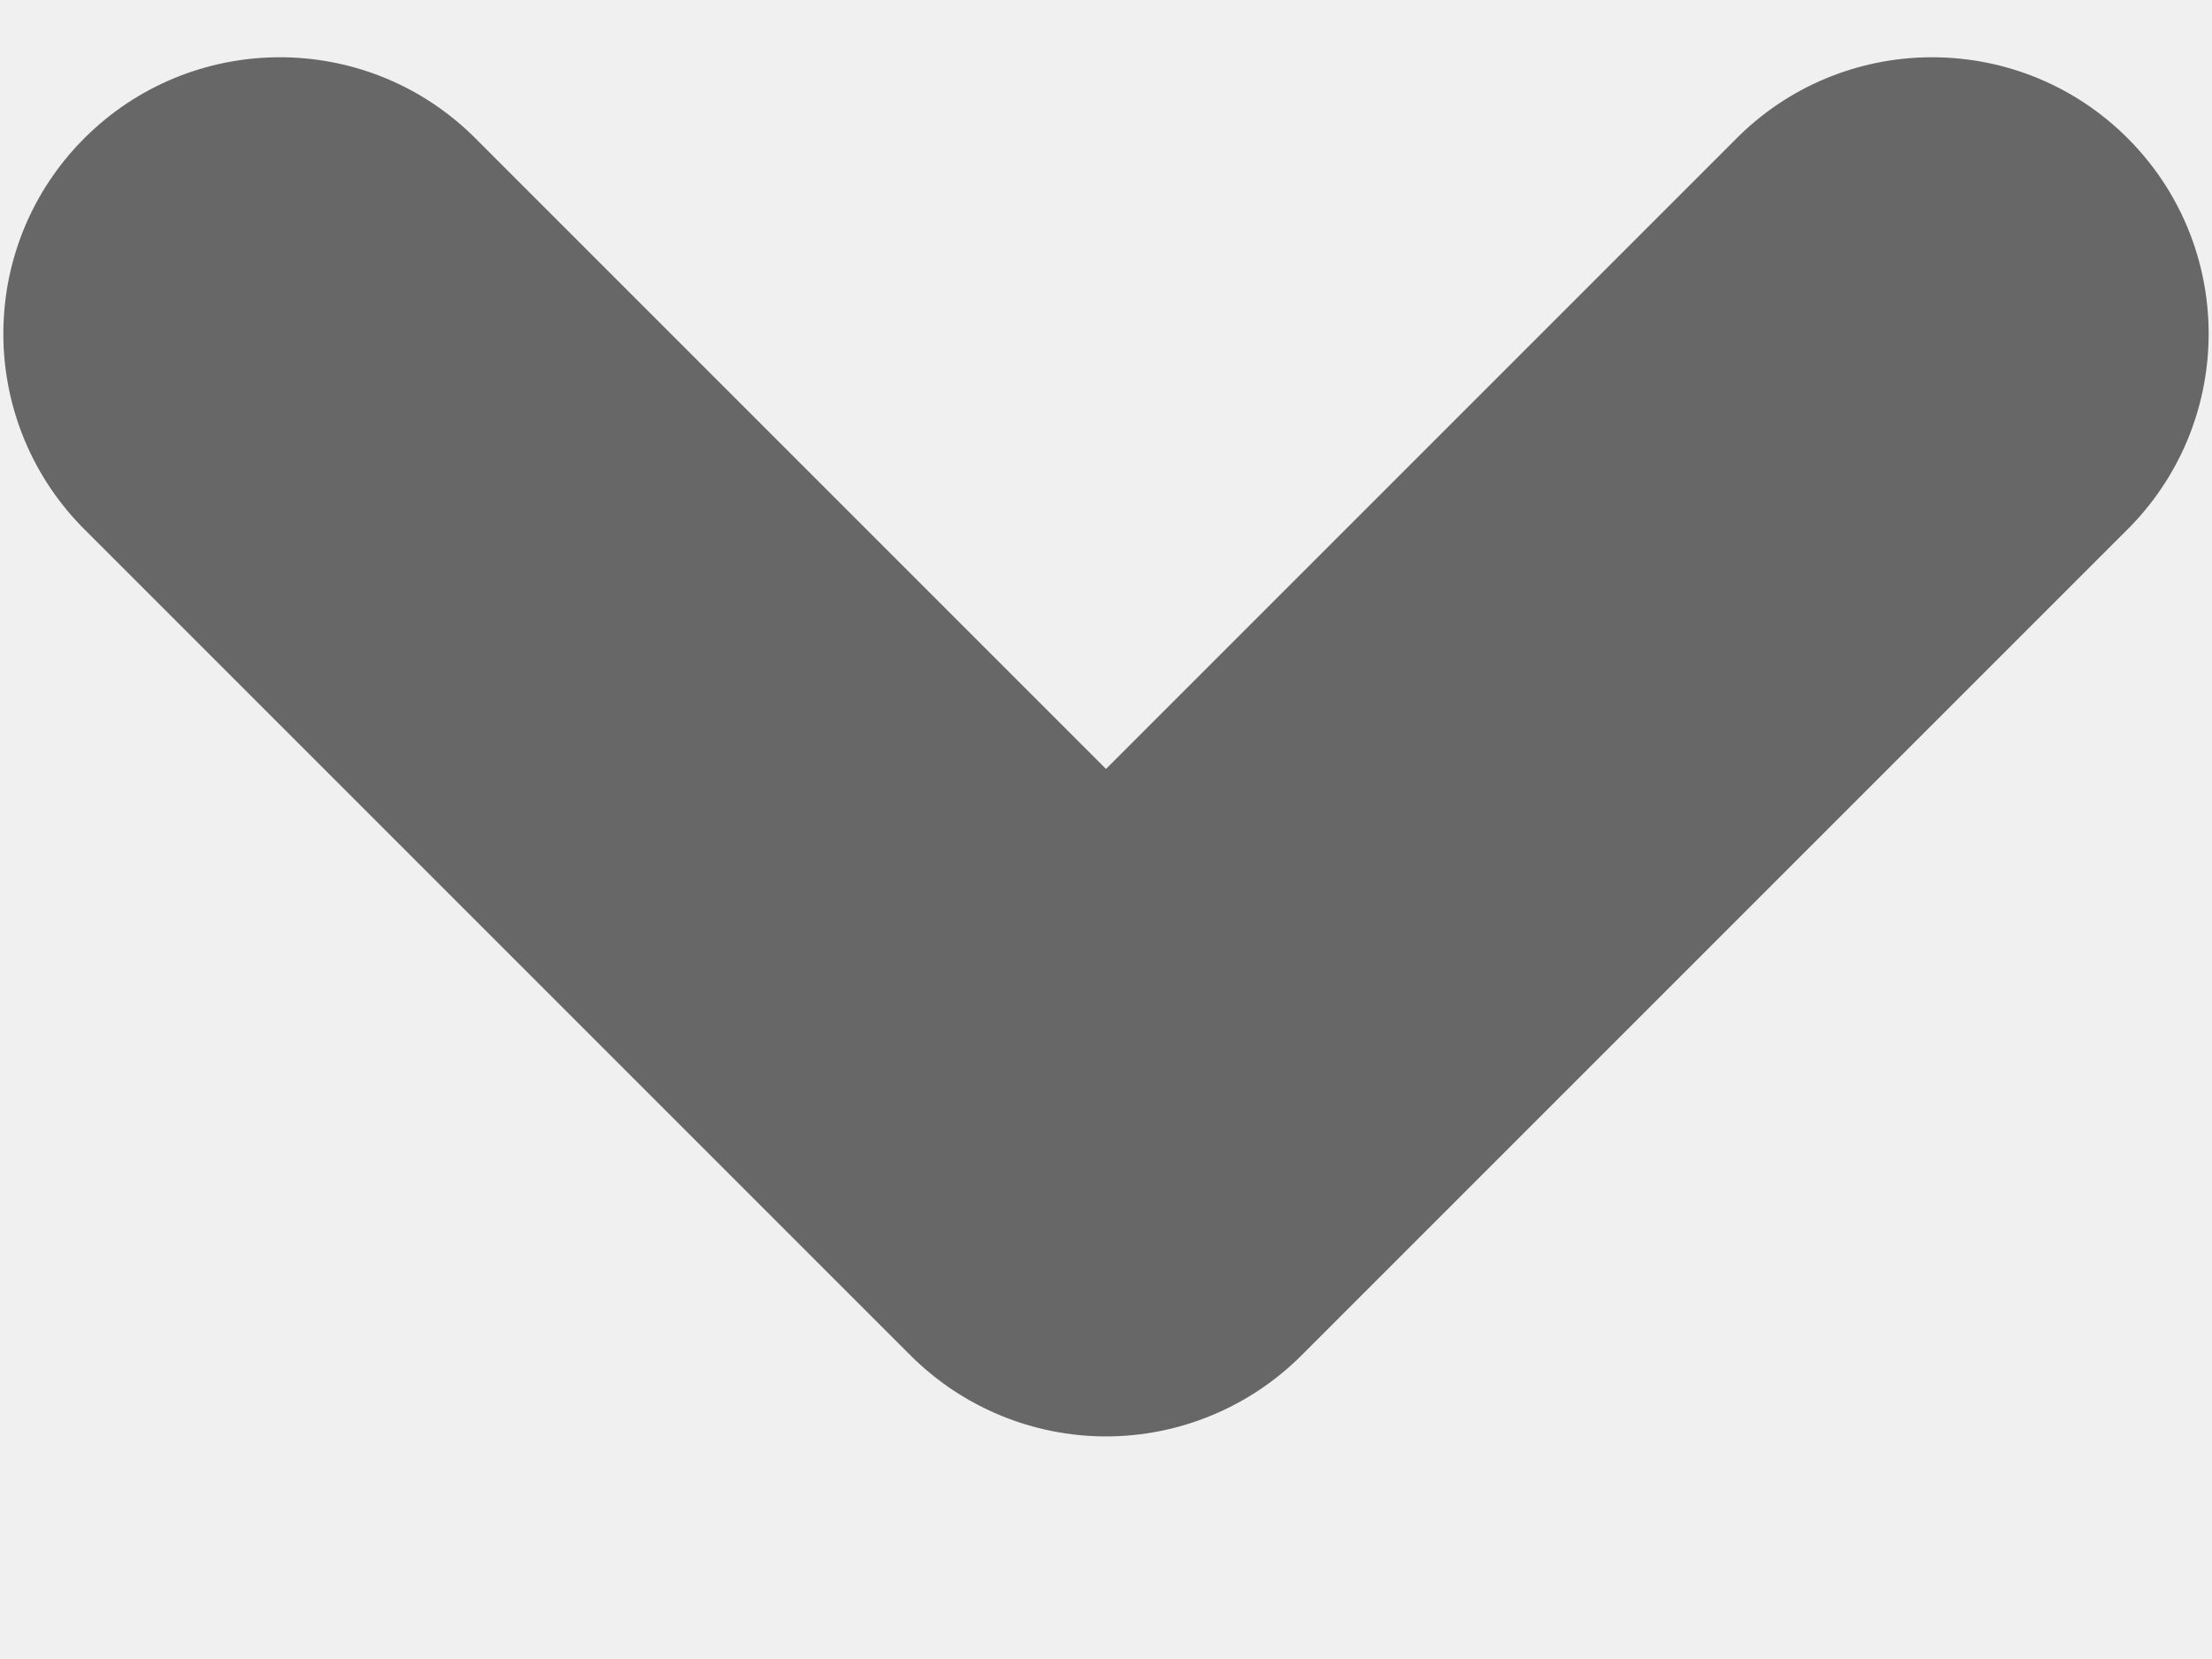
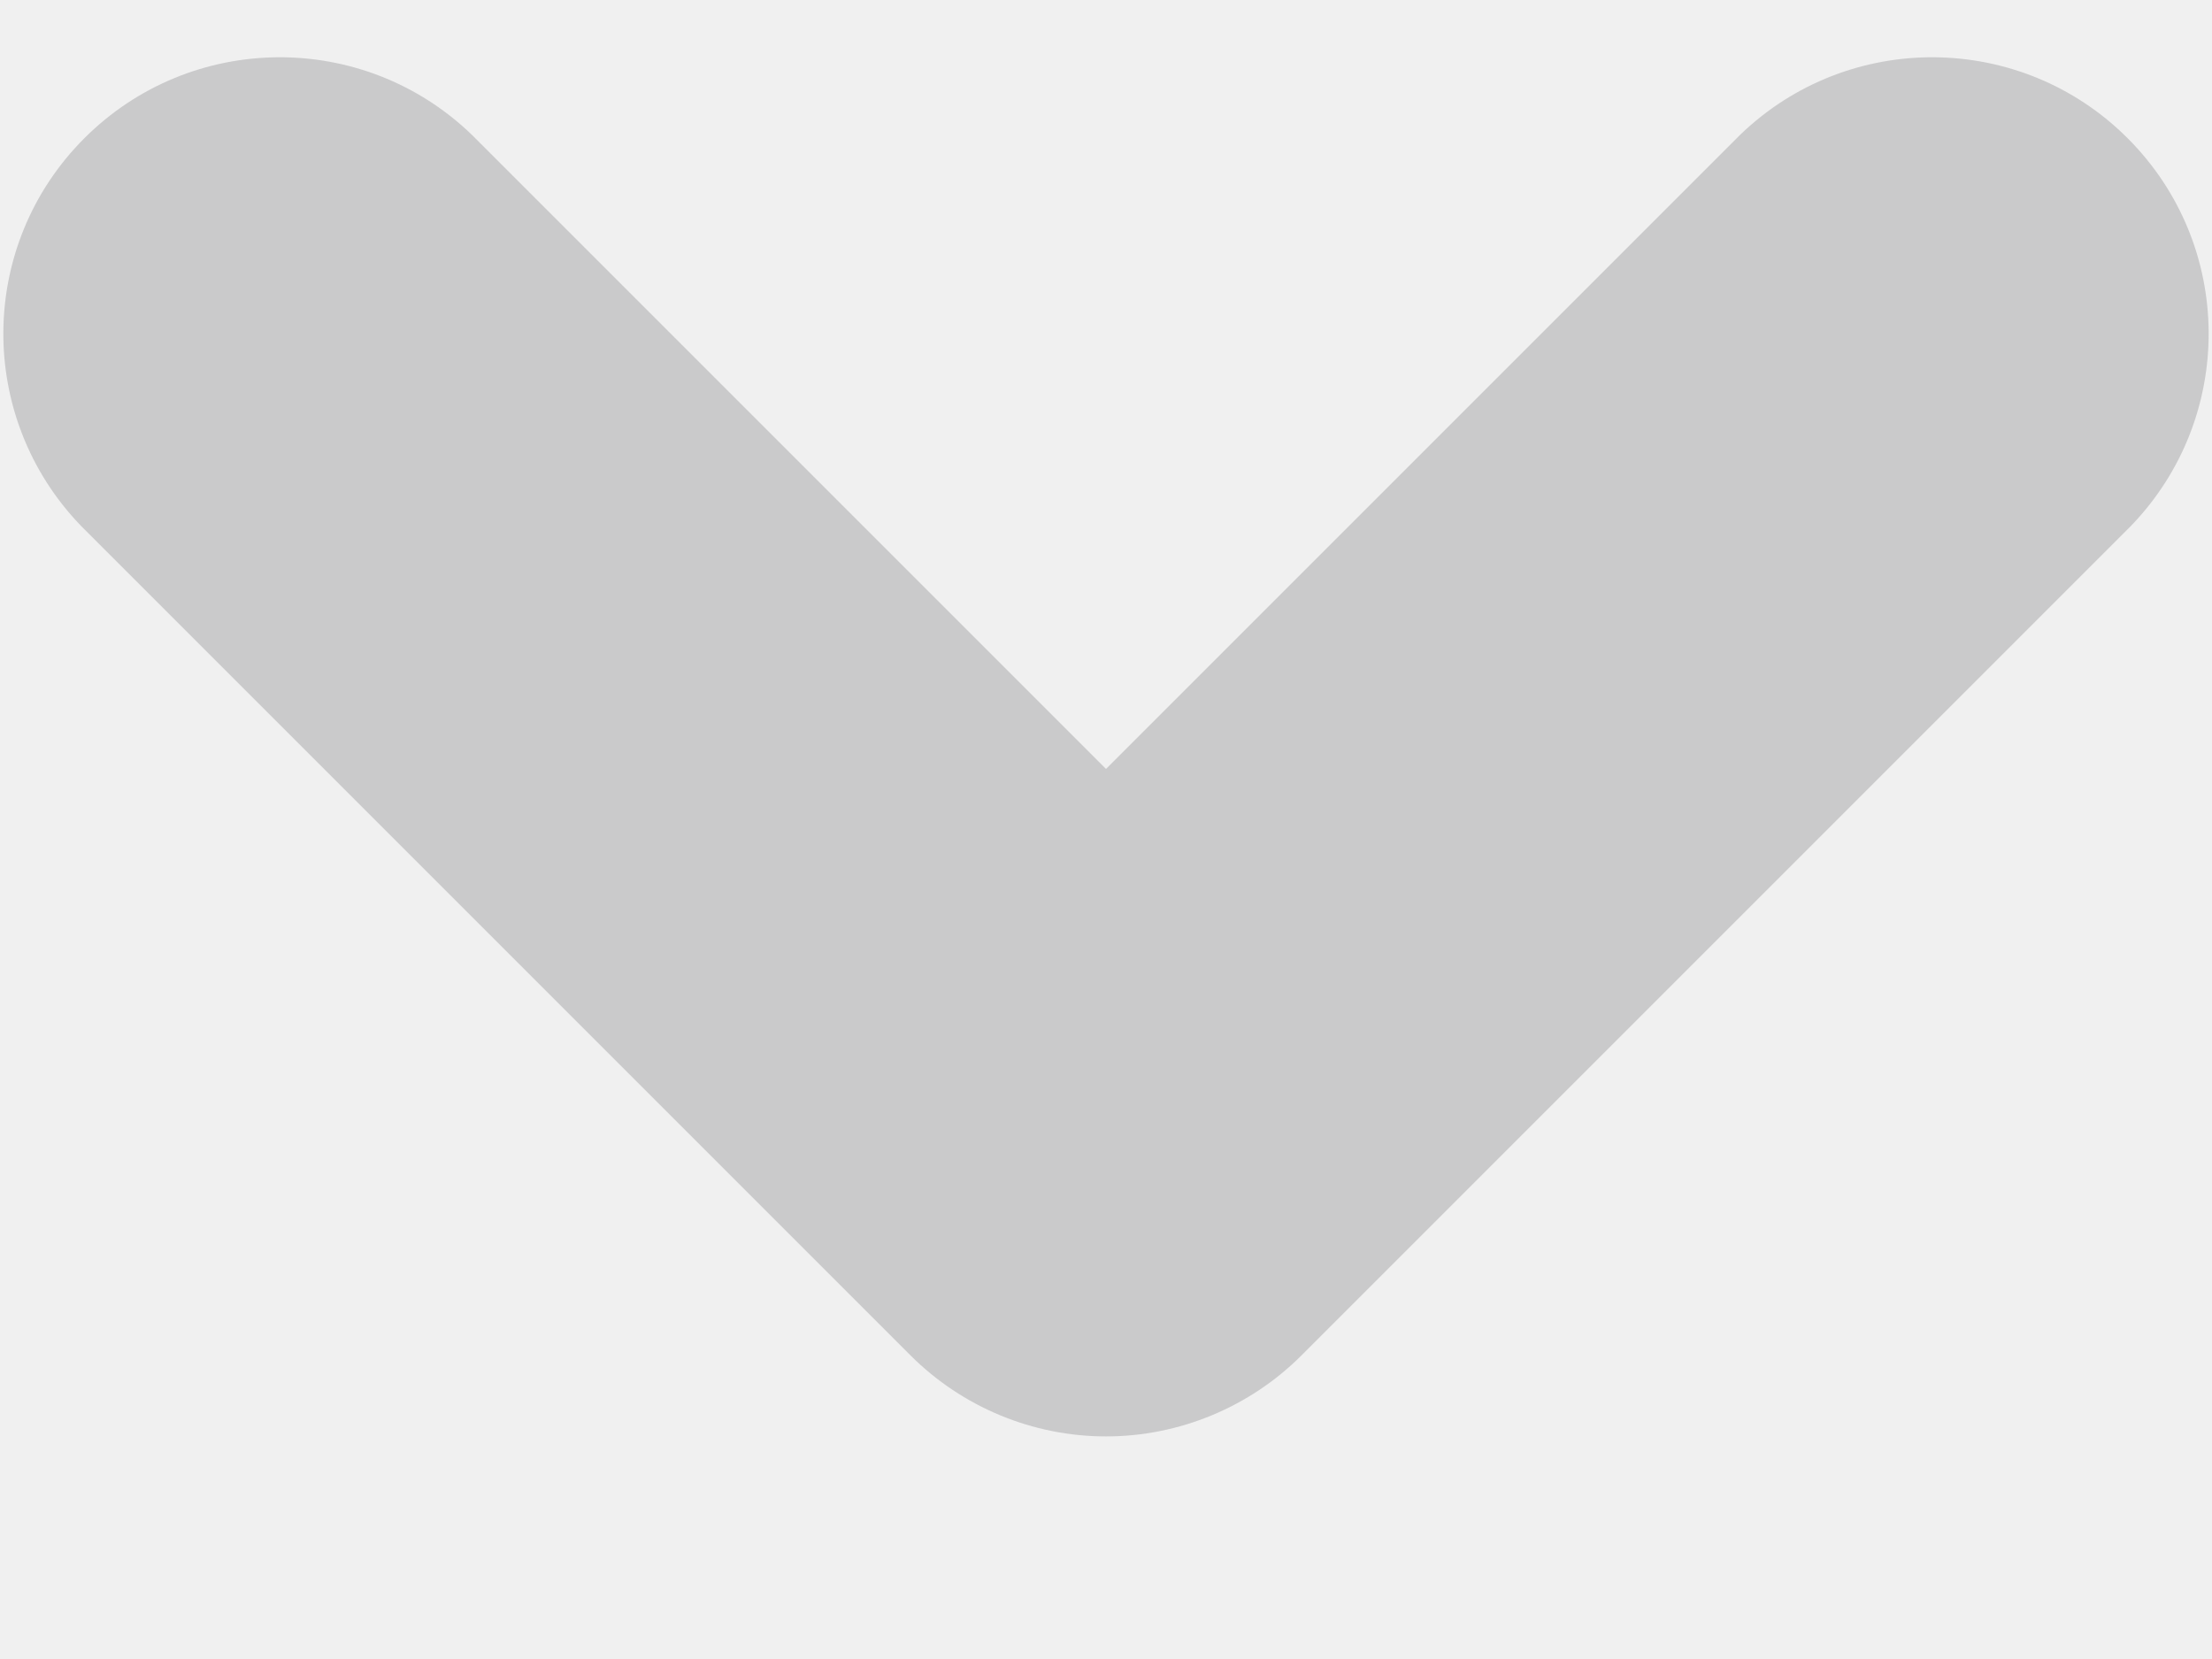
<svg xmlns="http://www.w3.org/2000/svg" xmlns:xlink="http://www.w3.org/1999/xlink" width="8px" height="6px" viewBox="0 0 8 6" version="1.1">
  <defs>
    <path d="M6,8.488 C5.735,8.488 5.48,8.382 5.293,8.195 L2.293,5.195 C1.914,4.802 1.919,4.179 2.305,3.793 C2.691,3.407 3.315,3.402 3.707,3.781 L6,6.074 L8.293,3.781 C8.685,3.402 9.309,3.407 9.695,3.793 C10.081,4.179 10.086,4.802 9.707,5.195 L6.707,8.195 C6.52,8.382 6.265,8.488 6,8.488 Z" id="path-1" />
  </defs>
  <g id="Page-1" stroke="none" stroke-width="1" fill="none" fill-rule="evenodd">
    <g id="Components-Sheet" transform="translate(-199, -489)">
      <g id="Dropdown-1" transform="translate(52, 475.707)">
        <g id="Arrow-Icon" transform="translate(145, 10)">
          <rect id="bouding-box" x="0" y="0" width="12" height="12" />
          <mask id="mask-2" fill="white">
            <use xlink:href="#path-1" />
          </mask>
-           <use id="Shape" fill="#0C0C0D" fill-rule="nonzero" opacity="0.599" xlink:href="#path-1" />
+           <use id="Shape" fill="#b1b1b3" fill-rule="nonzero" opacity="0.599" xlink:href="#path-1" />
        </g>
      </g>
    </g>
  </g>
</svg>
